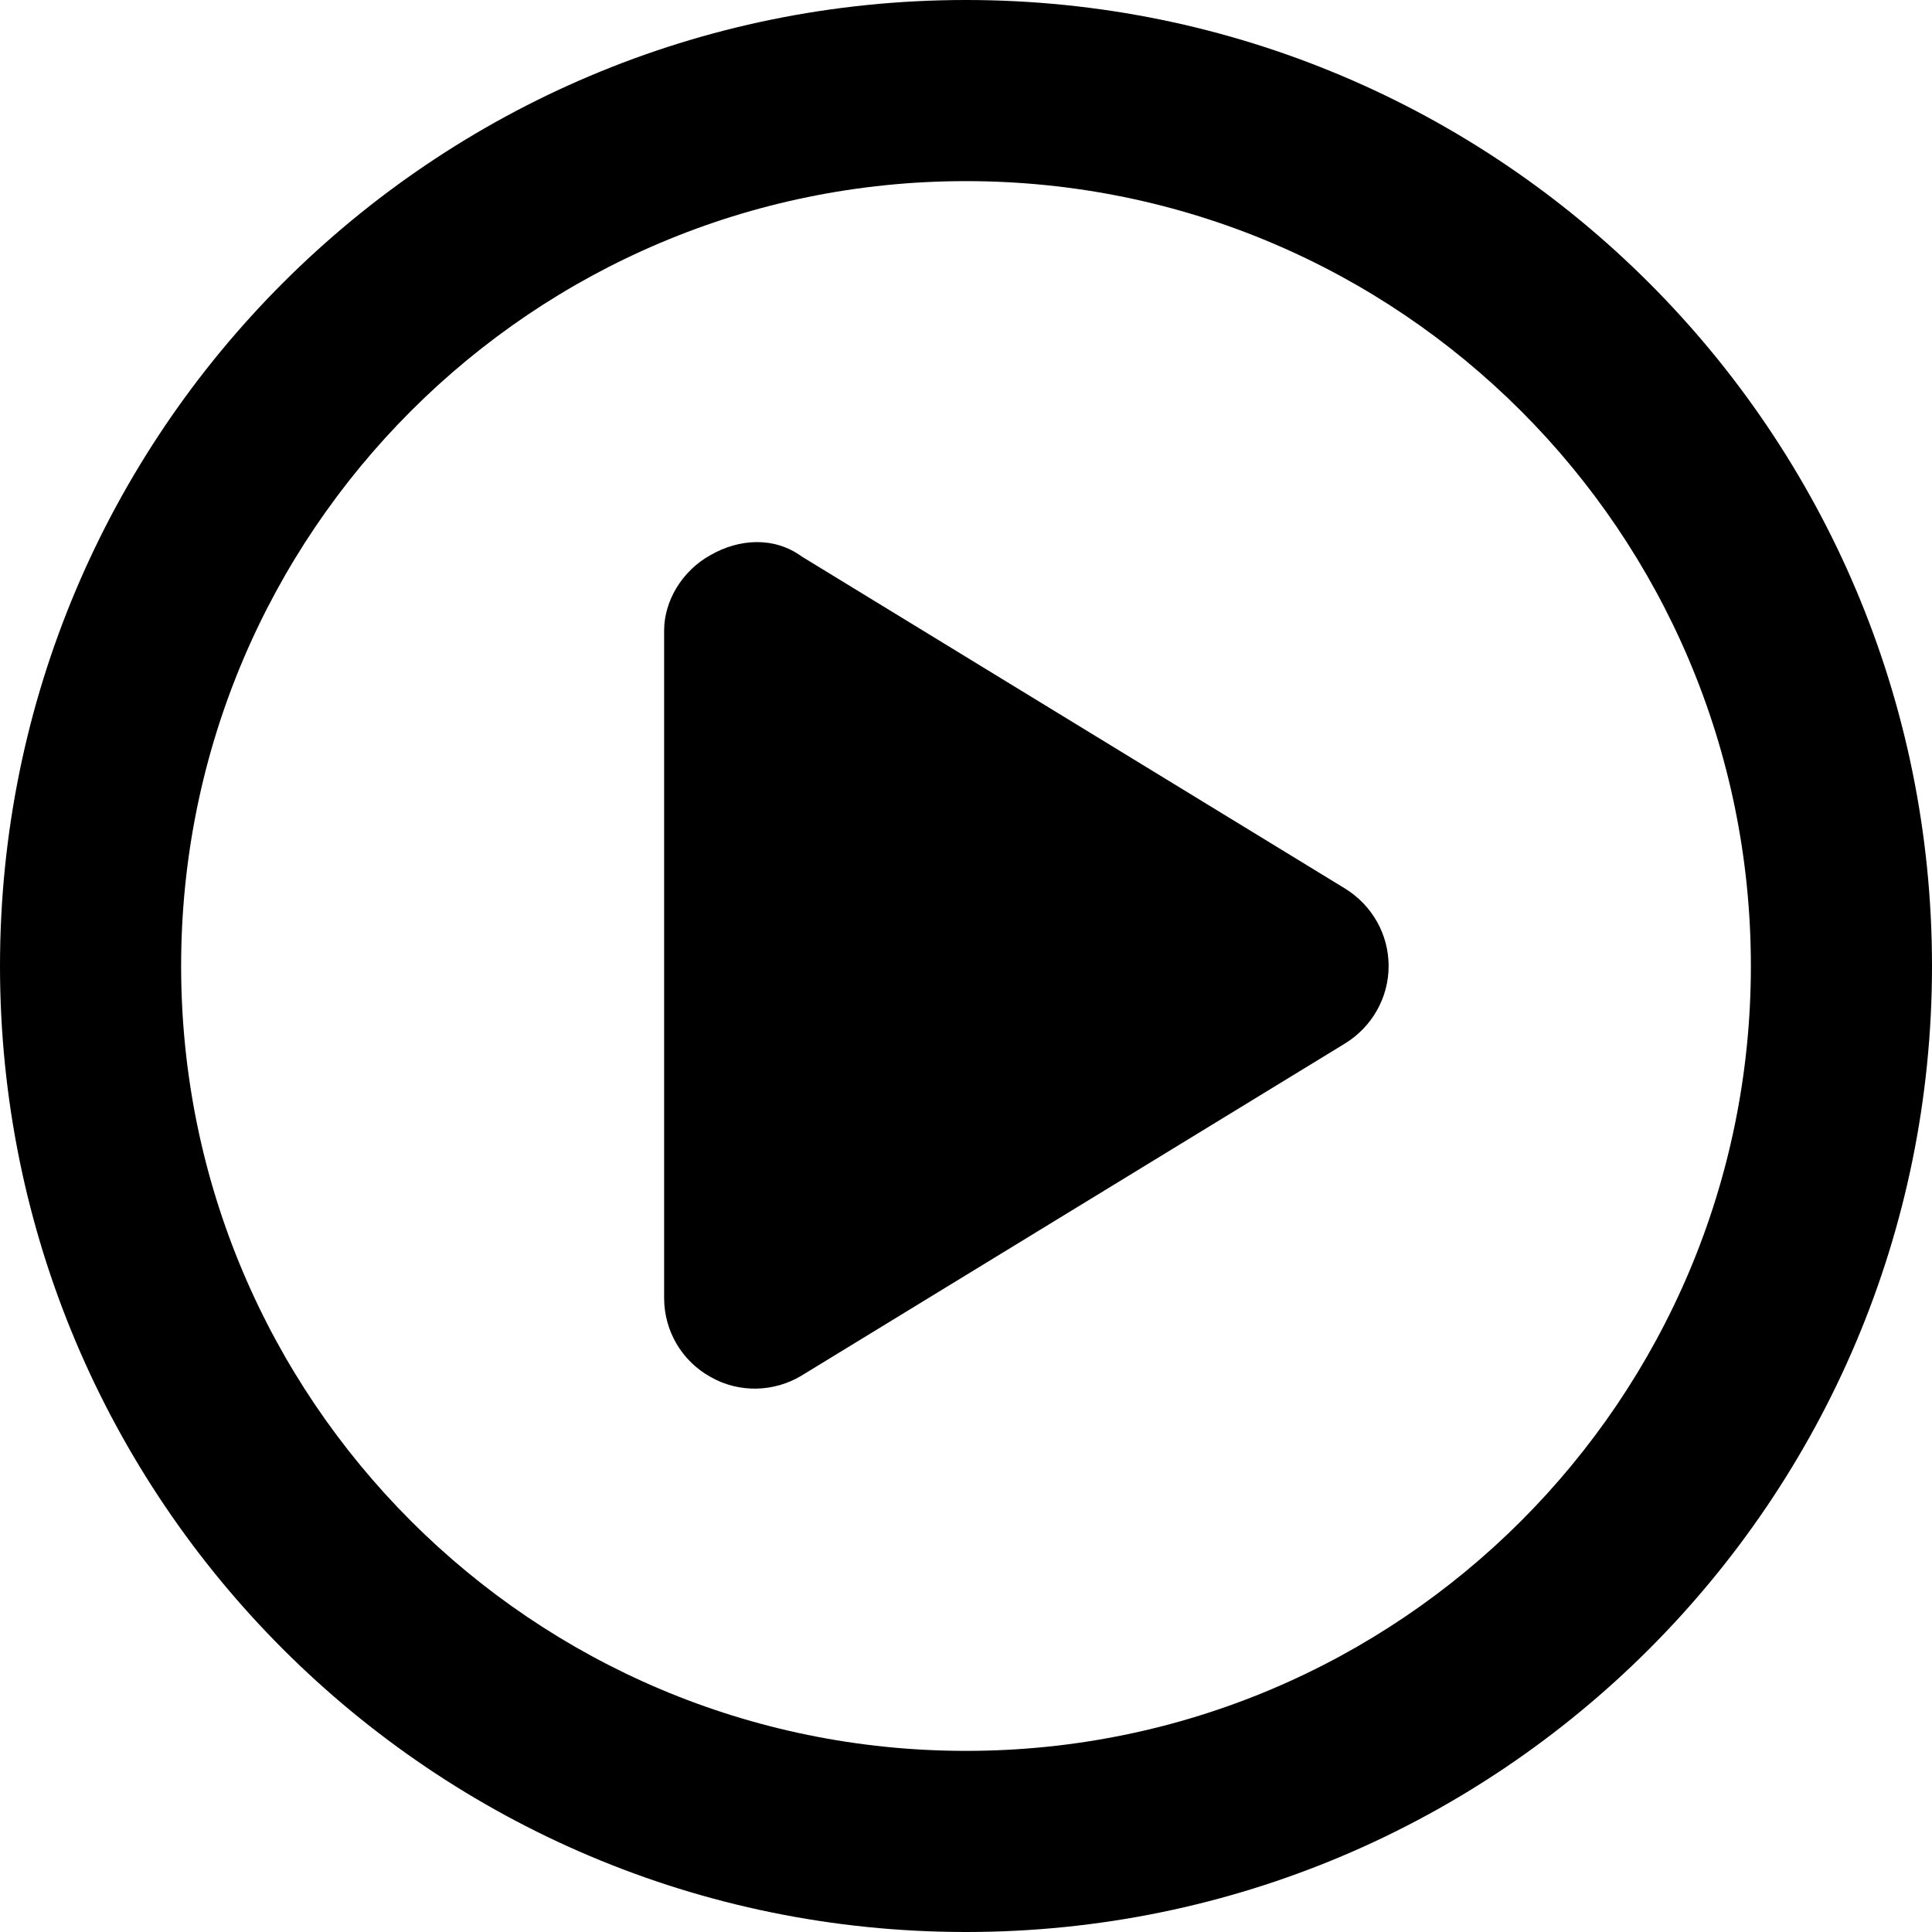
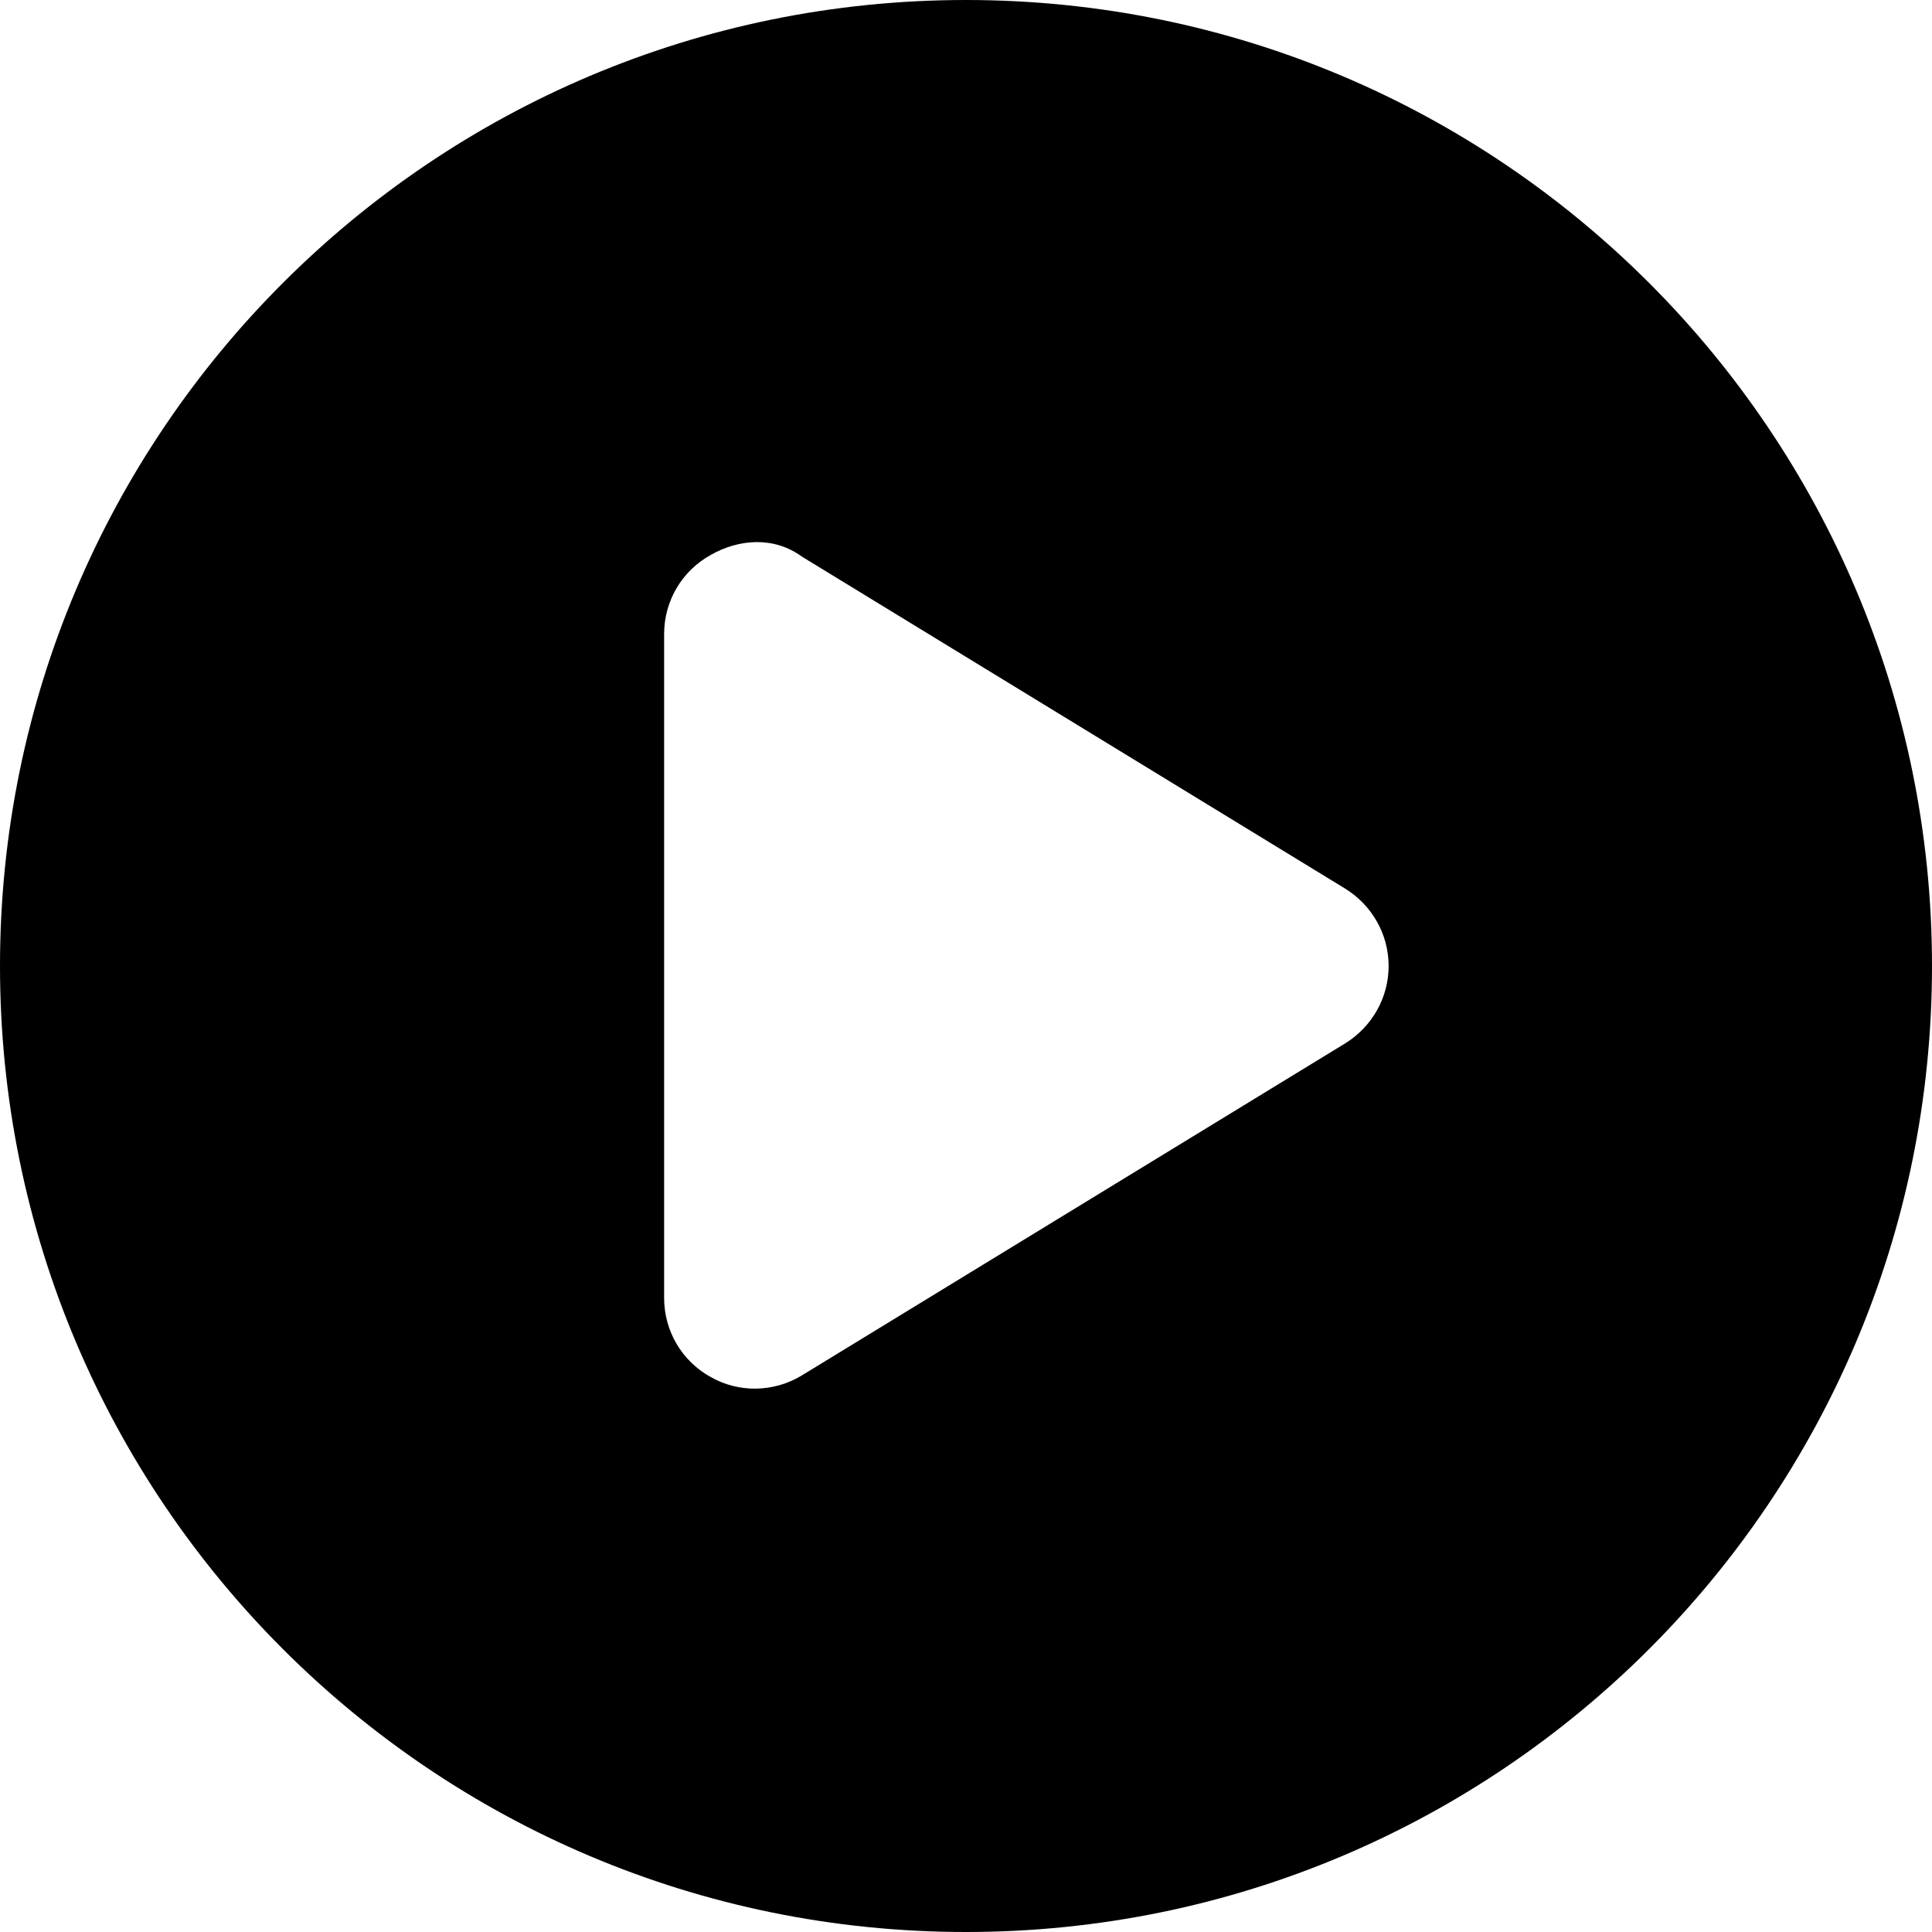
<svg xmlns="http://www.w3.org/2000/svg" viewBox="0 0 512 512">
-   <path d="M188.3 147.1C195.8 142.8 205.1 142.1 212.5 147.5L356.5 235.5C363.6 239.9 368 247.6 368 256C368 264.4 363.6 272.1 356.5 276.5L212.5 364.5C205.1 369 195.8 369.2 188.3 364.9C180.7 360.7 176 352.7 176 344V167.1C176 159.3 180.7 151.3 188.3 147.1V147.1zM512 256C512 397.4 397.4 512 256 512C114.6 512 0 397.4 0 256C0 114.6 114.6 0 256 0C397.4 0 512 114.6 512 256zM256 48C141.1 48 48 141.1 48 256C48 370.9 141.1 464 256 464C370.9 464 464 370.9 464 256C464 141.1 370.9 48 256 48z" />
+   <path d="M512 256C512 397.4 397.4 512 256 512C114.6 512 0 397.4 0 256C0 114.6 114.6 0 256 0C397.4 0 512 114.6 512 256zM176 168V344C176 352.7 180.7 360.7 188.3 364.9C195.8 369.2 205.1 369 212.5 364.5L356.5 276.5C363.6 272.1 368 264.4 368 256C368 247.6 363.6 239.9 356.5 235.5L212.5 147.5C205.1 142.1 195.8 142.8 188.3 147.1C180.7 151.3 176 159.3 176 168V168z" />
</svg>
